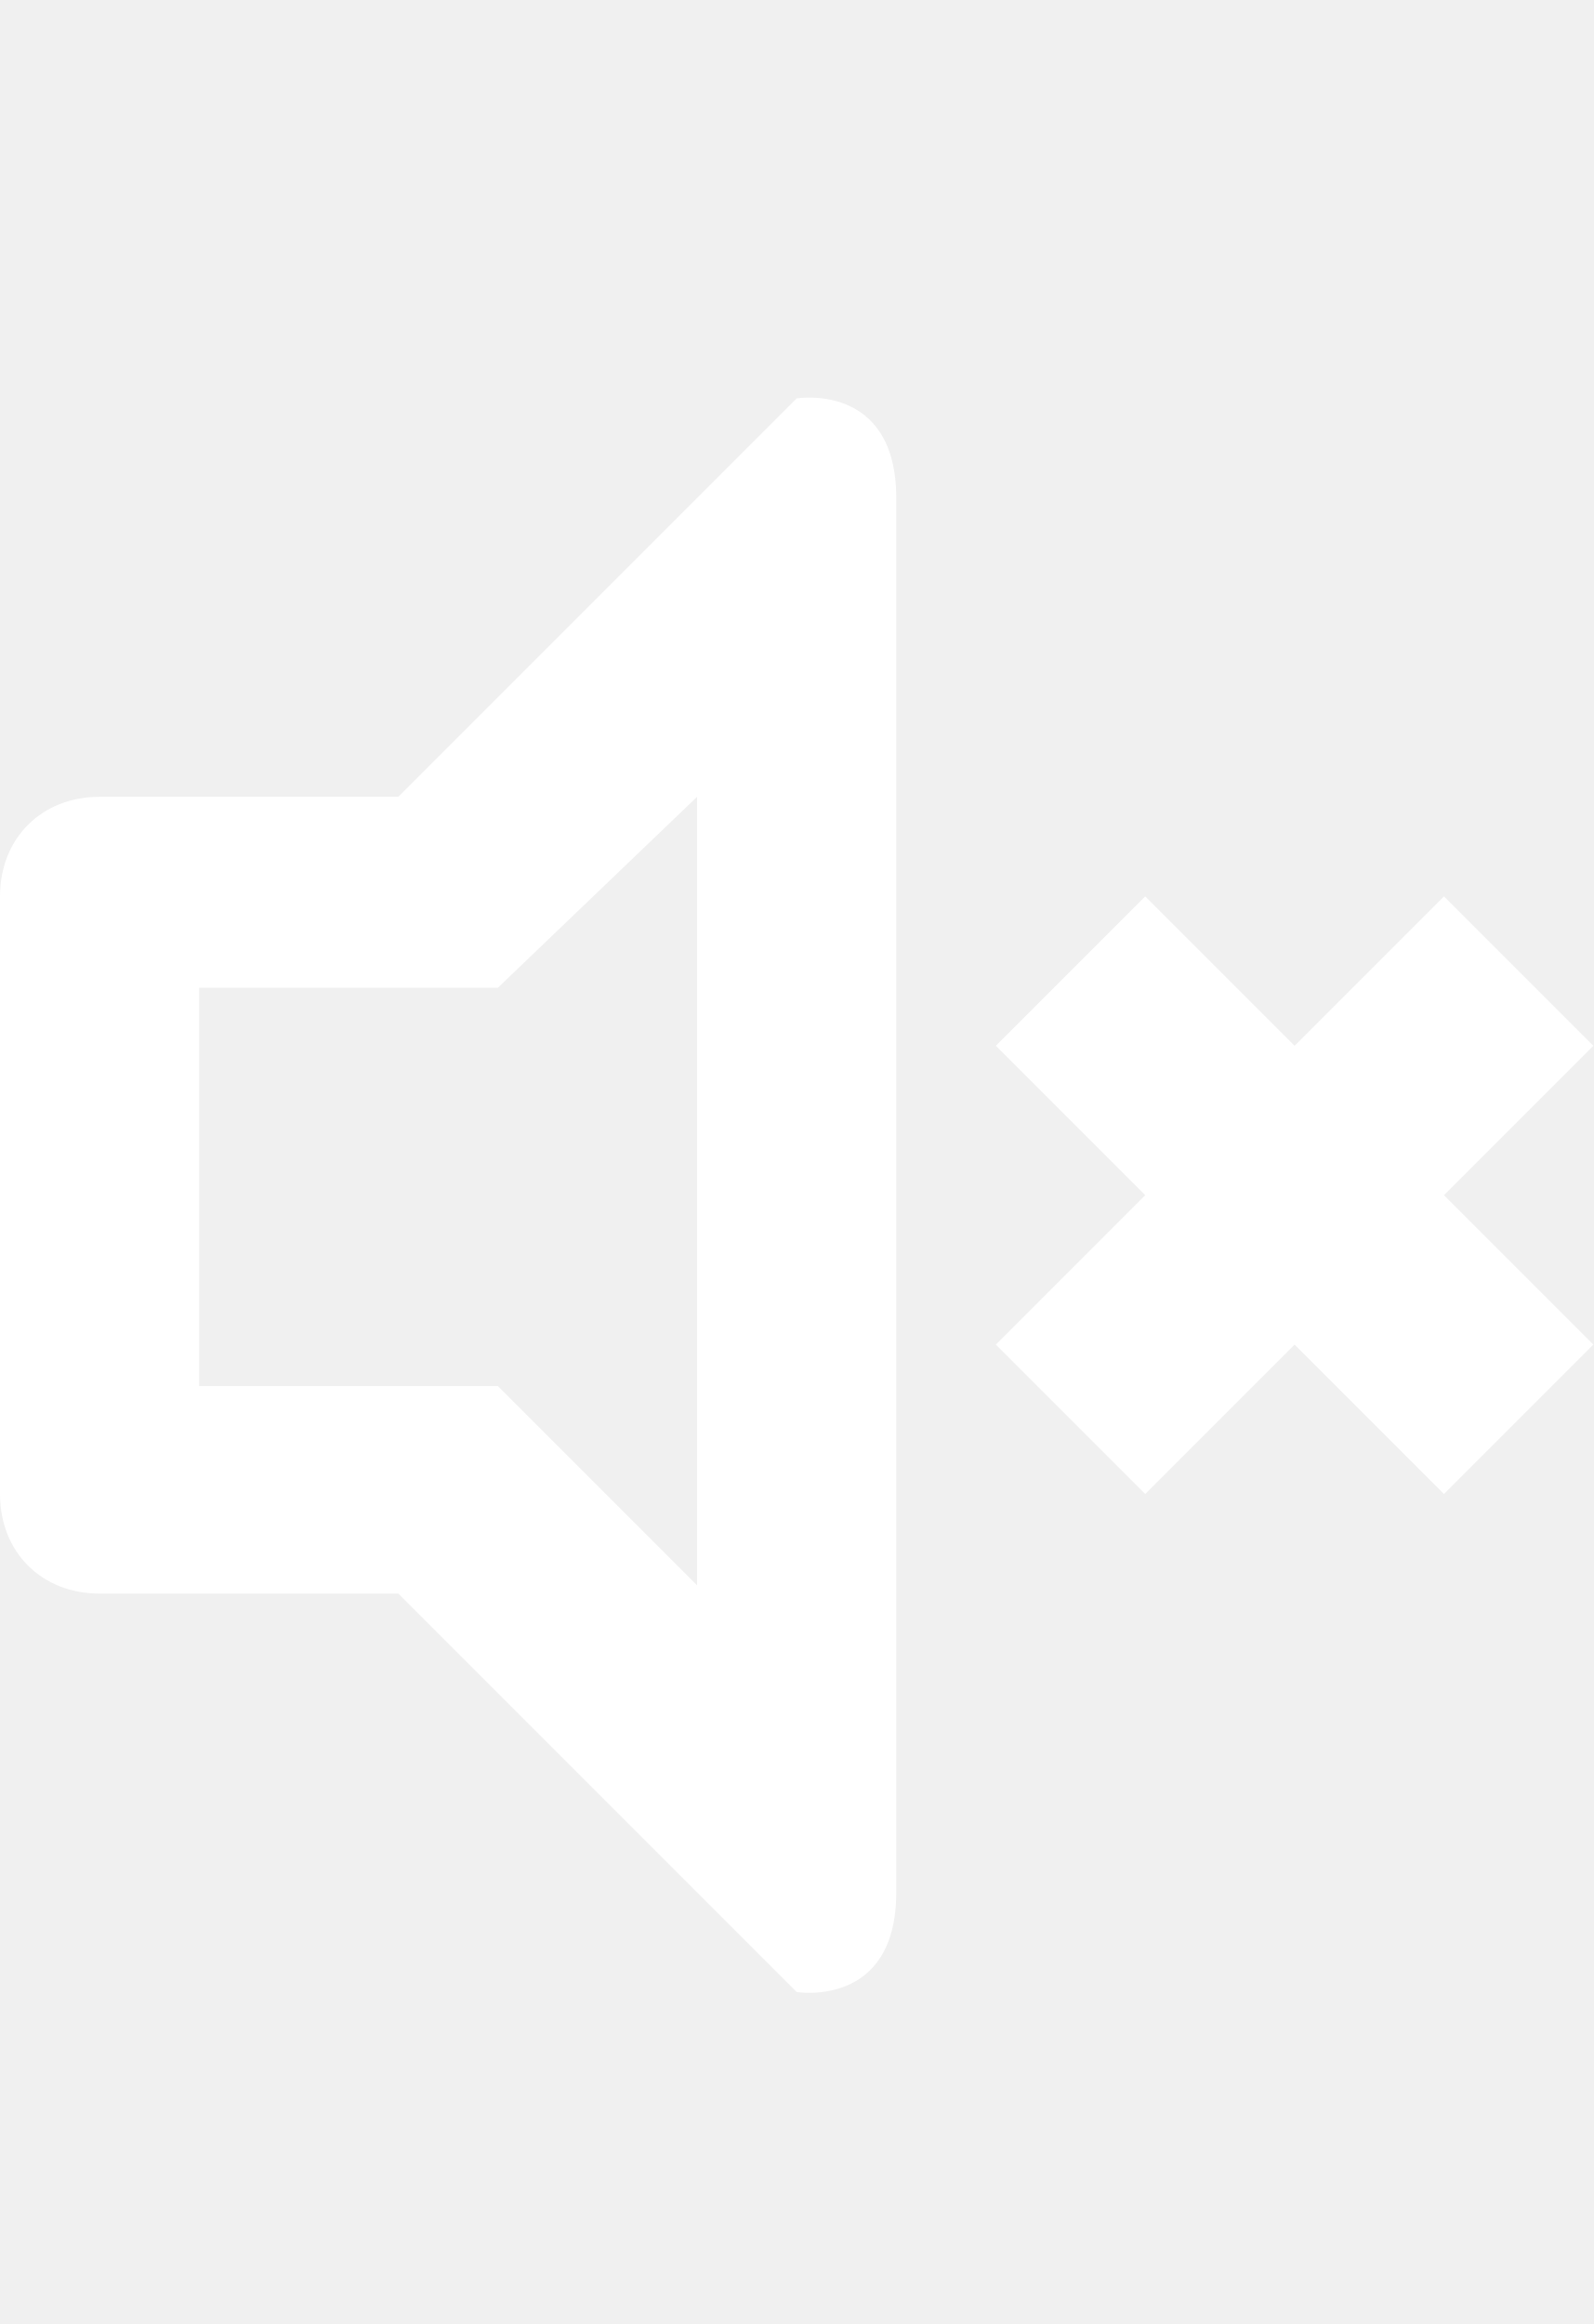
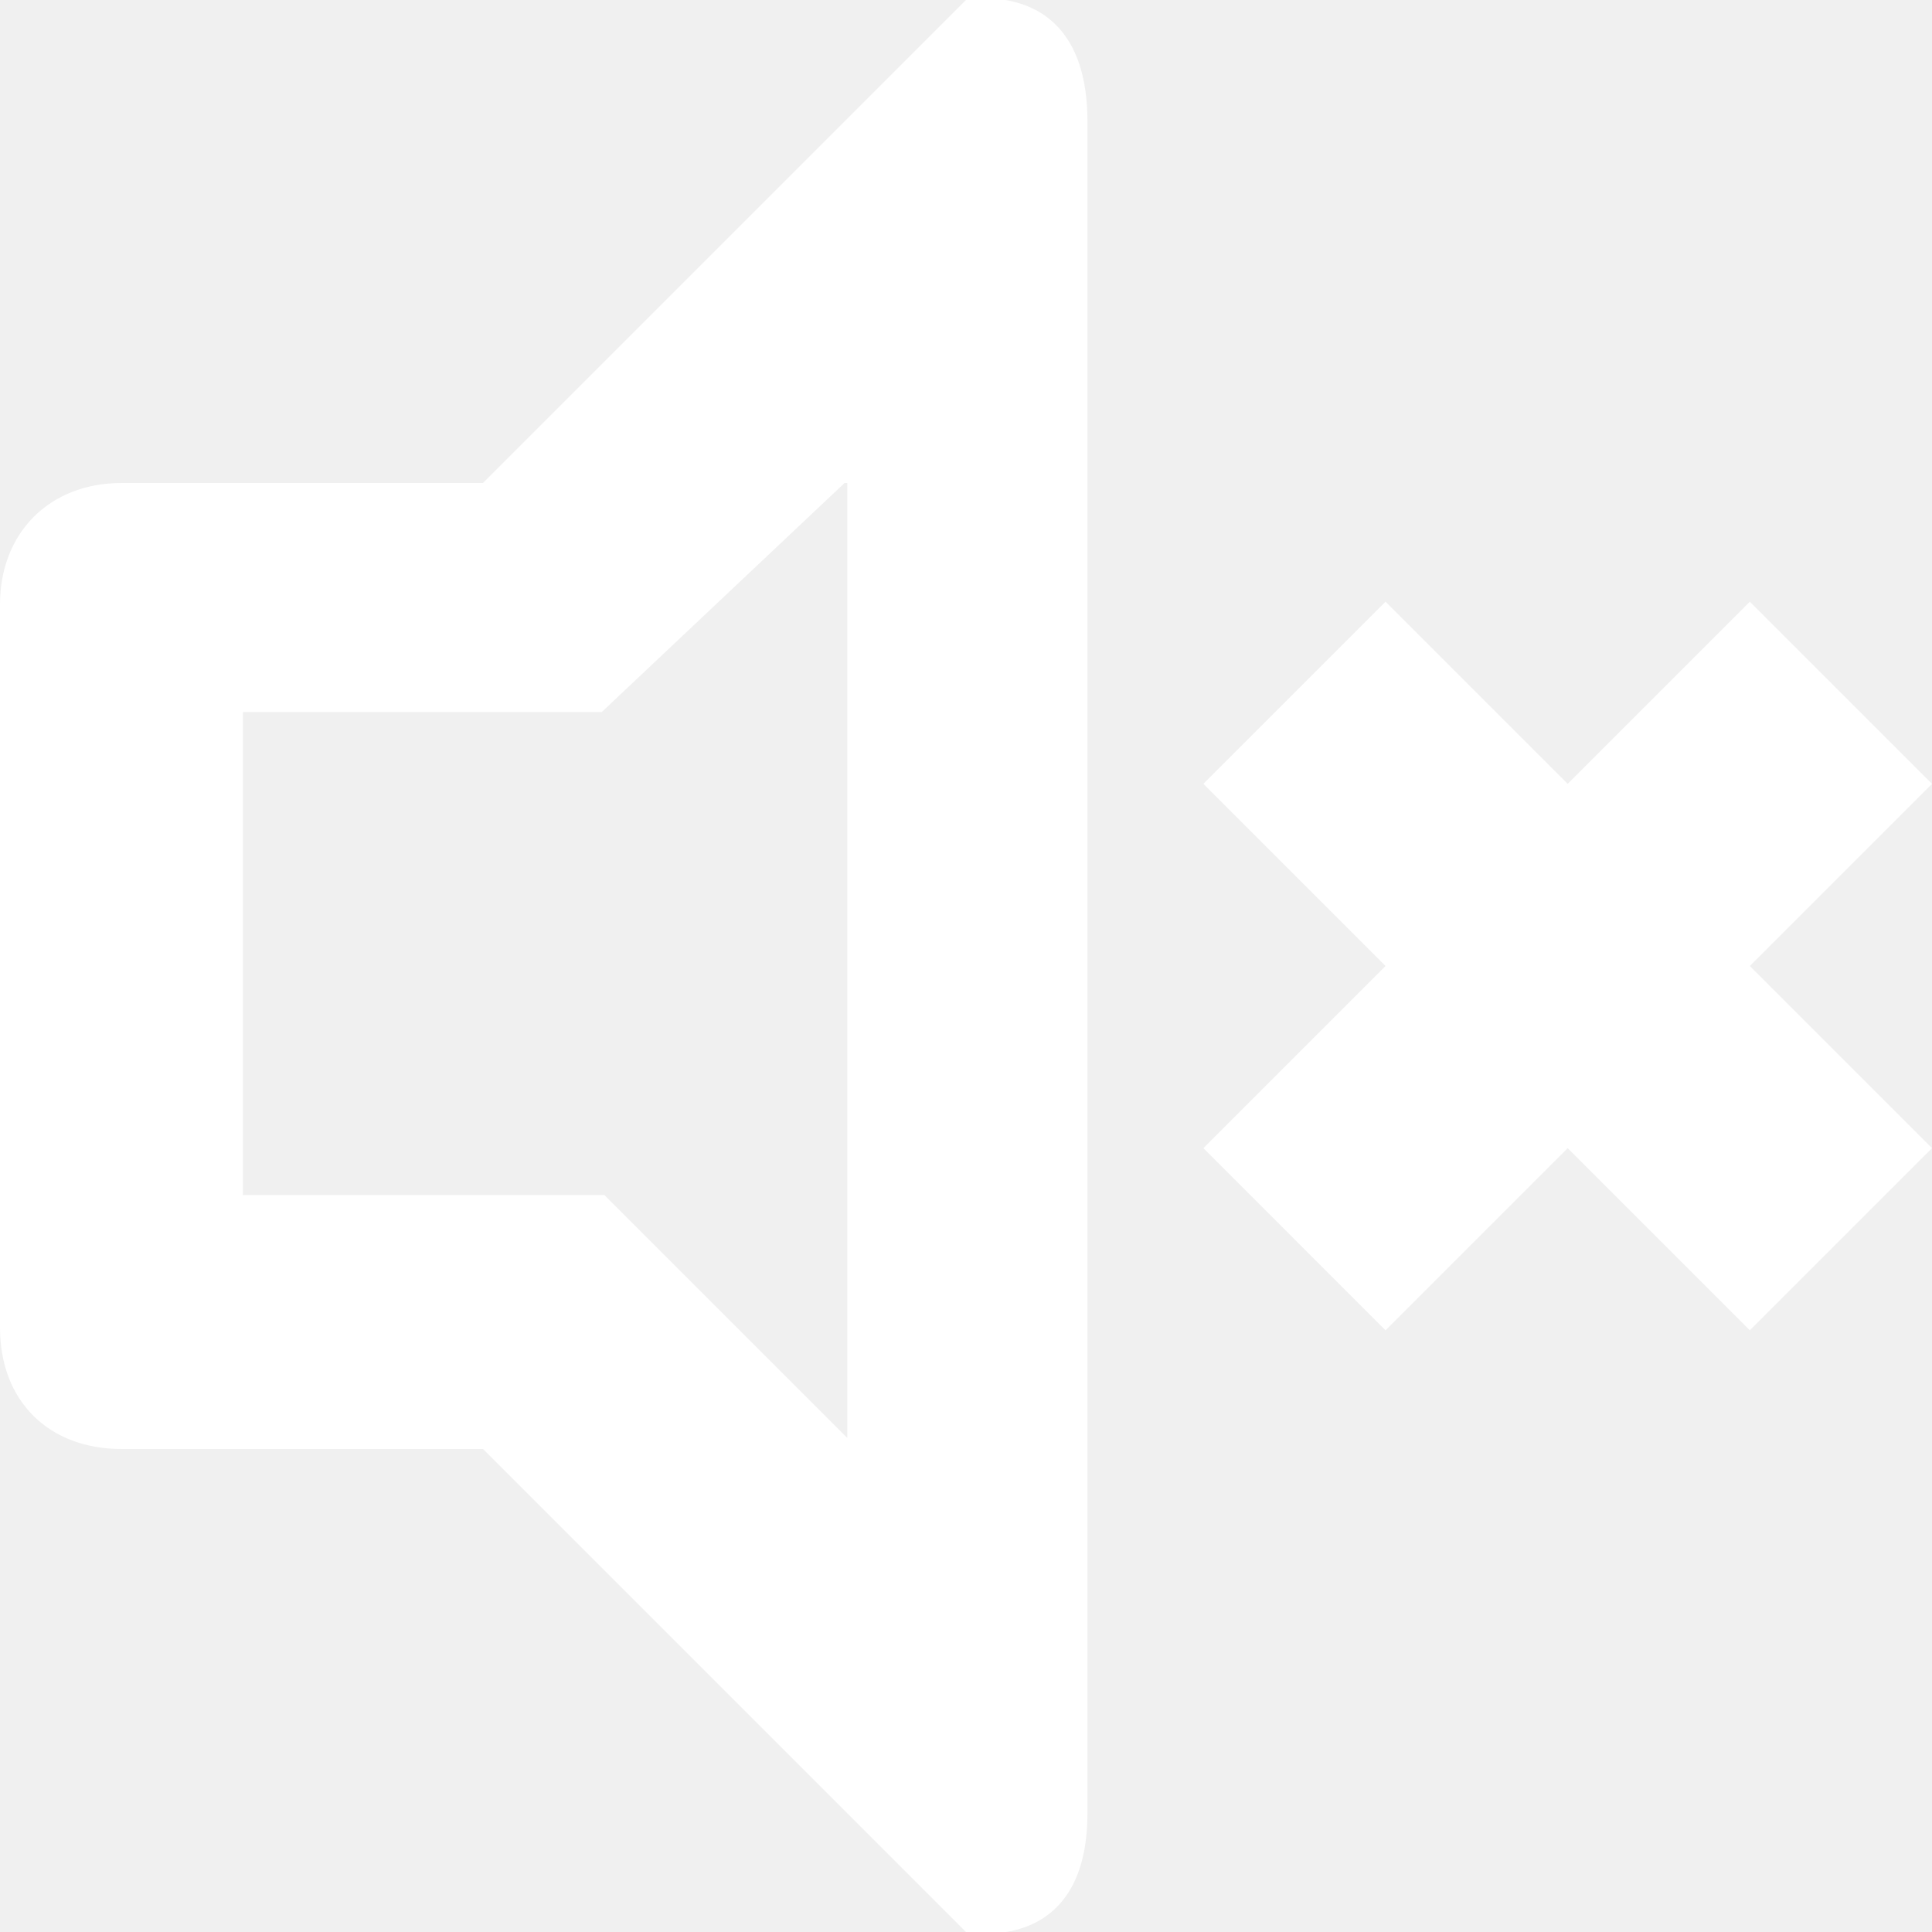
- <svg xmlns="http://www.w3.org/2000/svg" version="1.1" id="Layer_1" x="0px" y="0px" viewBox="0 0 19.2 28" style="enable-background:new 0 0 19.2 28;" xml:space="preserve">
+ <svg xmlns="http://www.w3.org/2000/svg" version="1.1" id="Layer_1" x="0px" y="0px" viewBox="0 0 70 70" style="enable-background:new 0 0 70 70;" xml:space="preserve">
  <style type="text/css">
	.st0{fill:#FFFFFF;}
</style>
-   <path class="st0" d="M19.2,16.2L17.4,18l-1.8-1.8L13.8,18L12,16.2l1.8-1.8L12,12.6l1.8-1.8l1.8,1.8l1.8-1.8l1.8,1.8l-1.8,1.8  L19.2,16.2z M9.6,24l-4.8-4.8H1.2C0.5,19.2,0,18.7,0,18v-7.2c0-0.7,0.5-1.2,1.2-1.2h3.6l4.8-4.8c0,0,1.2-0.2,1.2,1.2  c0,6.5,0,16,0,16.8C10.8,24.2,9.6,24,9.6,24z M8.4,9.6L6,11.9H2.4v4.8H6l2.4,2.4V9.6L8.4,9.6z" />
+   <path class="st0" d="M70,41.6l-6.6,6.6l-6.6-6.6l-6.6,6.6l-6.6-6.6l6.6-6.6l-6.6-6.6l6.6-6.6l6.6,6.6l6.6-6.6l6.6,6.6L63.4,35  L70,41.6z M35,70L17.5,52.5H4.4c-2.6,0-4.4-1.7-4.4-4.4V21.9c0-2.6,1.8-4.4,4.4-4.4h13.1L35,0c0,0,4.4-0.9,4.4,4.4  c0,23.6,0,58.2,0,61.3C39.4,70.9,35,70,35,70z M30.6,17.5l-8.8,8.3H8.8v17.5h13.1l8.8,8.8V17.5L30.6,17.5z" />
</svg>
